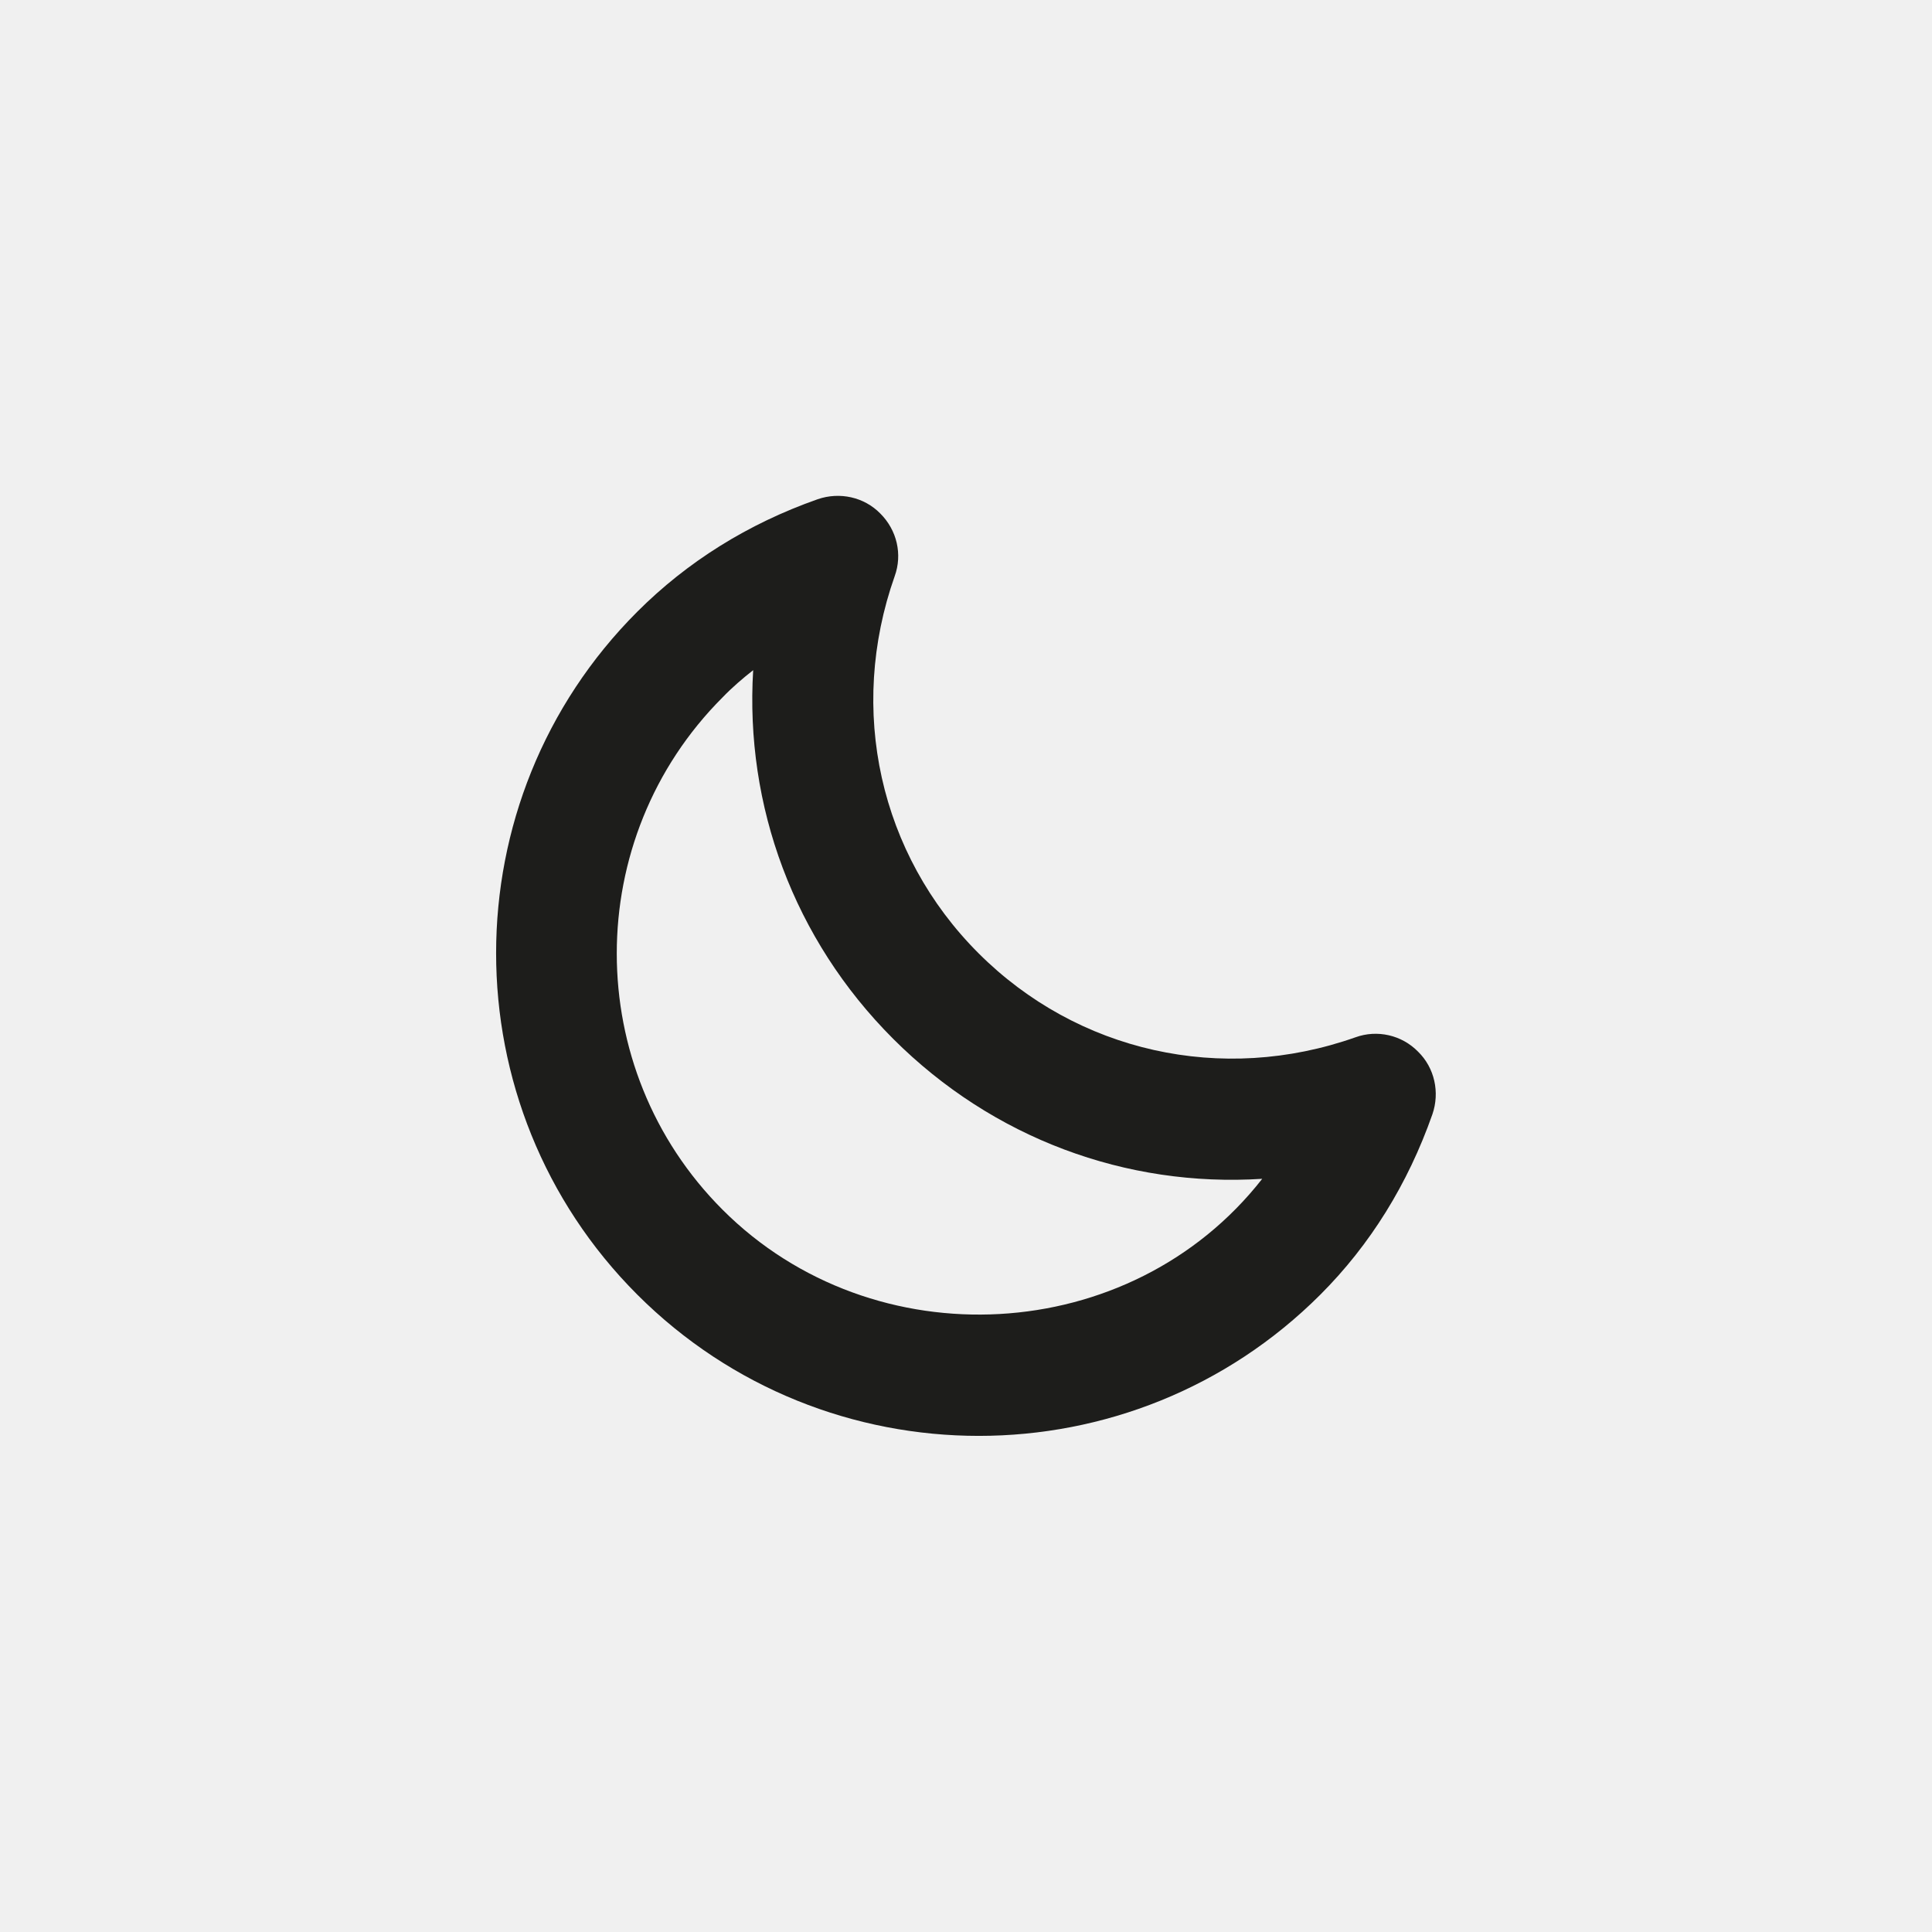
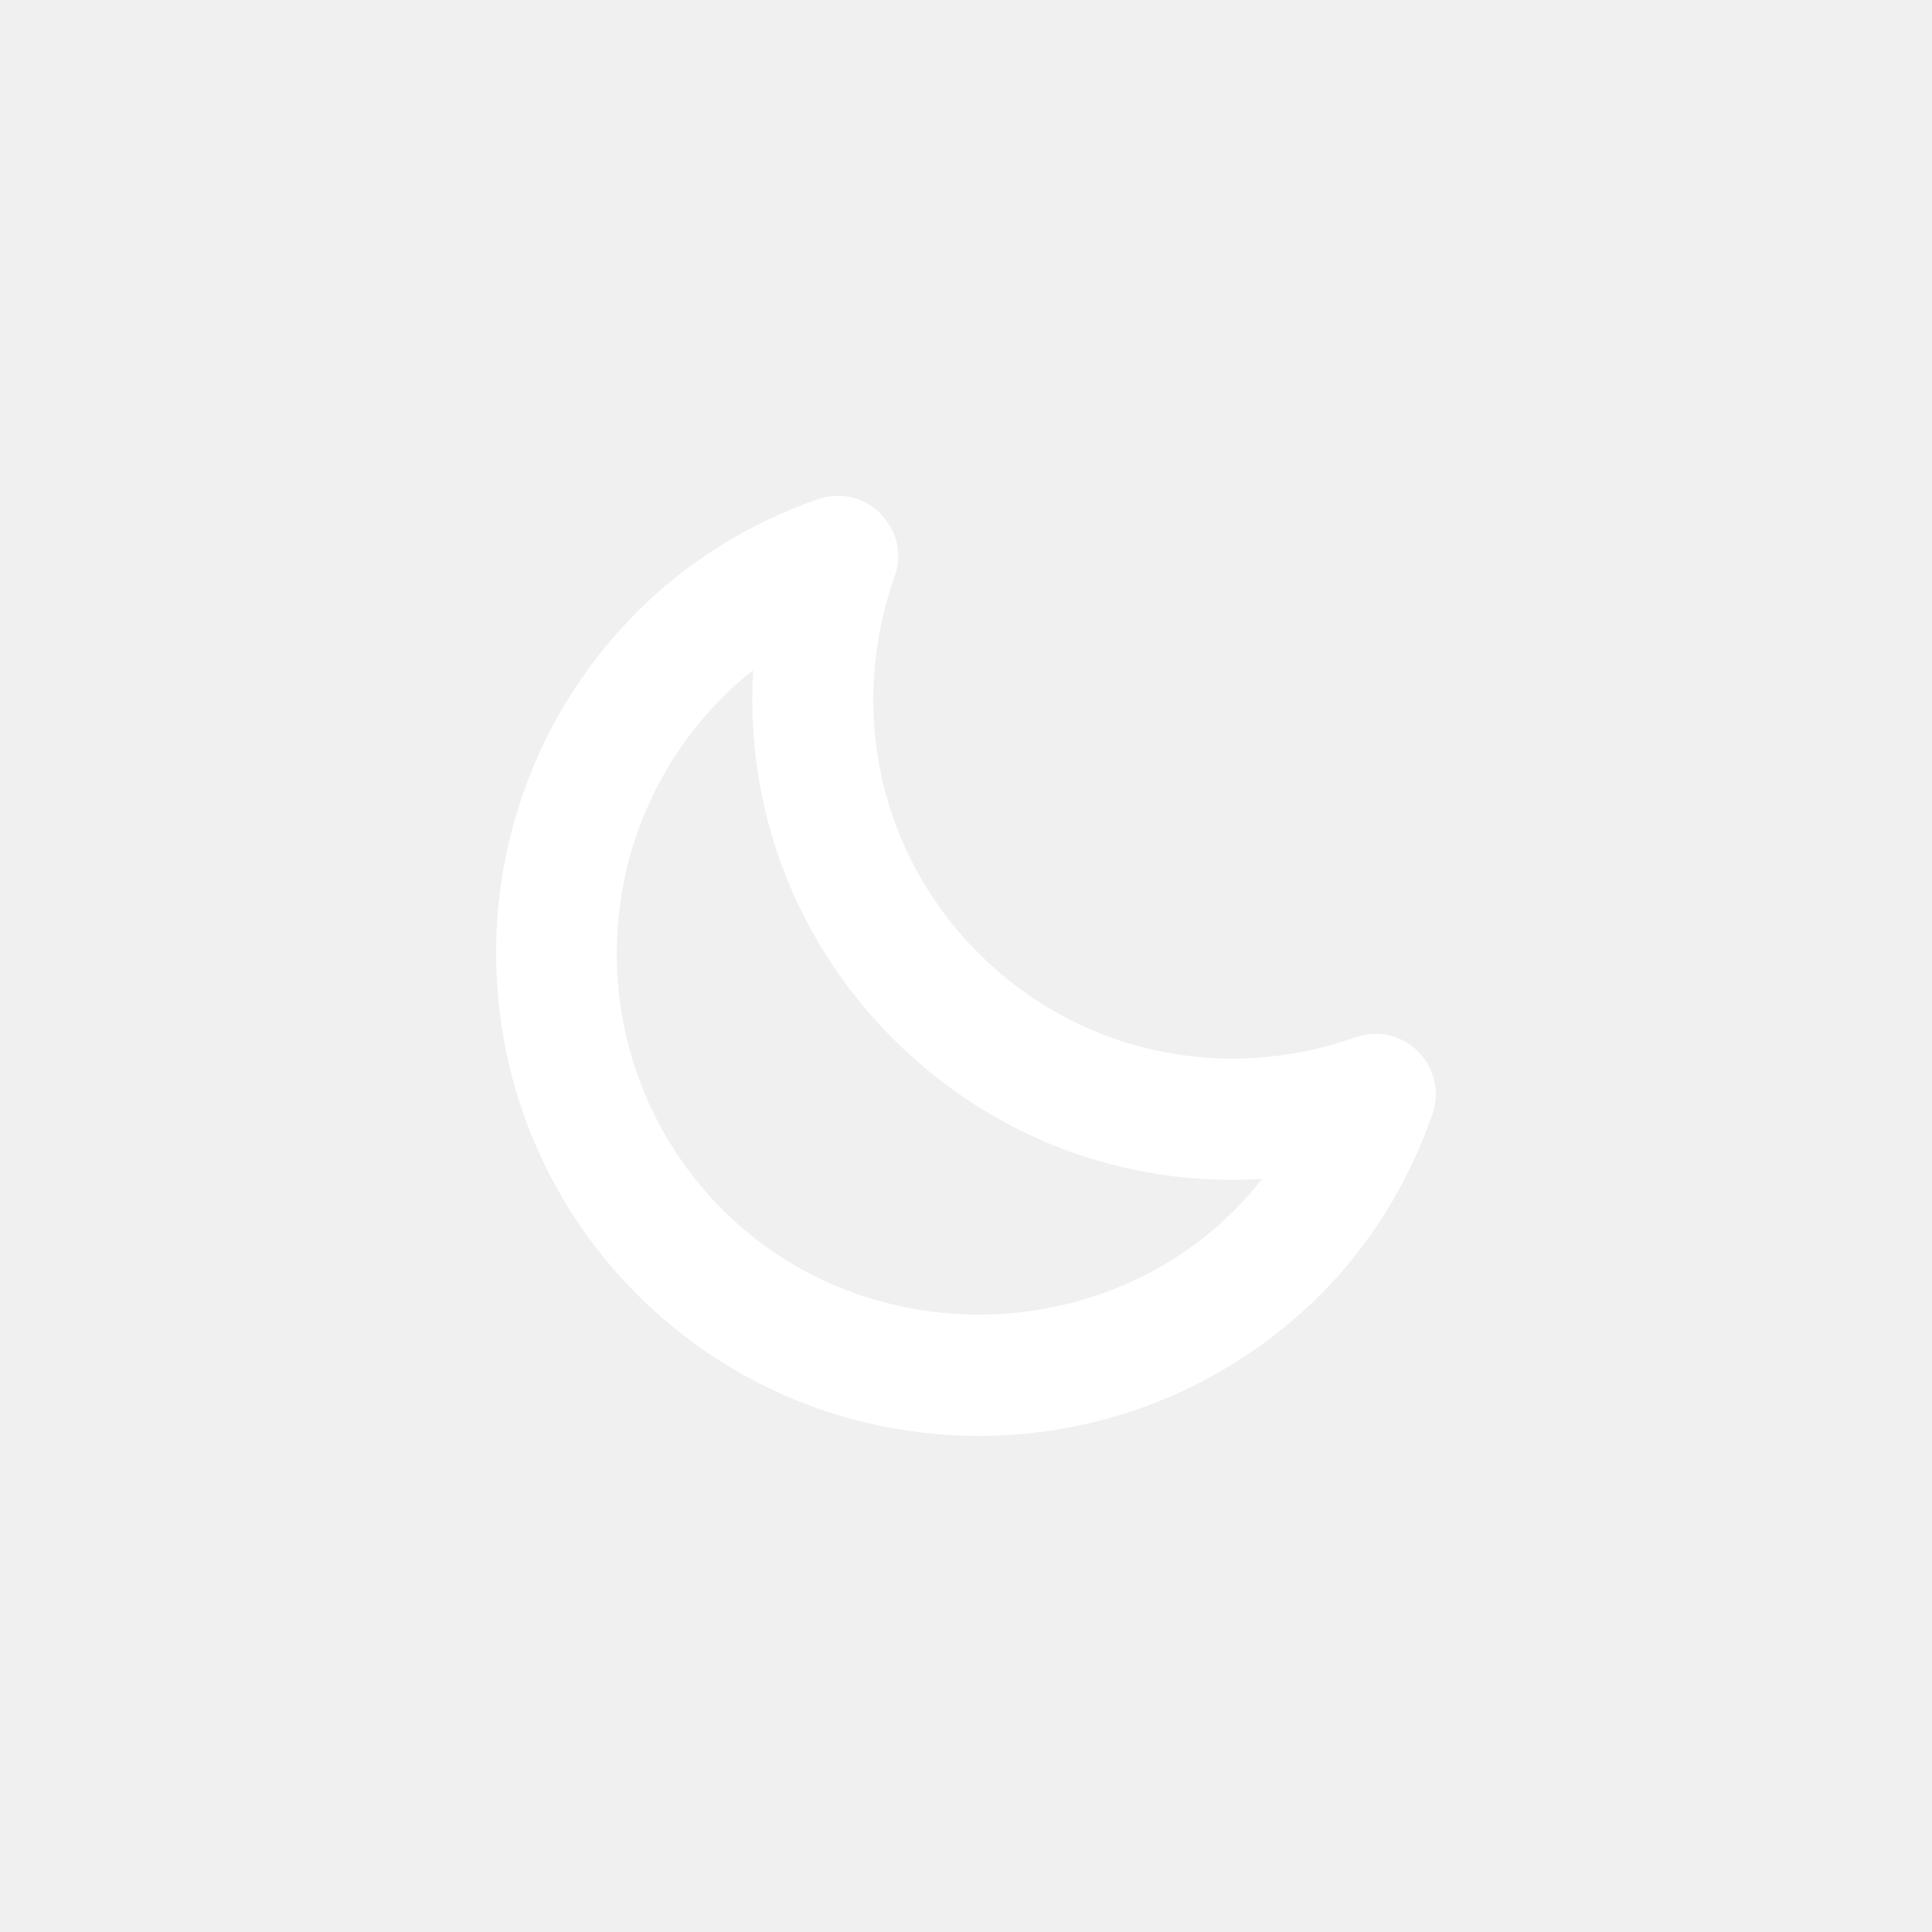
<svg xmlns="http://www.w3.org/2000/svg" version="1.1" id="Layer_1" x="0px" y="0px" viewBox="0 0 512 512" style="enable-background:new 0 0 512 512;" xml:space="preserve">
  <style type="text/css">
- 	.st0{fill:#1D1D1B;}
+ 	.st0{fill:white;;}
</style>
  <path class="st0" d="M349.9,343.1c-49.9,49.9-131.1,49.9-181,0c-49.9-49.9-49.9-131.1,0-181c13.2-13.2,29.3-23.3,47.8-29.8  c5.8-2,12.3-0.6,16.6,3.8c4.4,4.4,5.9,10.8,3.8,16.6c-12.5,35.4-4,73.7,22.2,99.9c26.2,26.2,64.5,34.8,99.9,22.3  c5.8-2.1,12.3-0.6,16.6,3.8c4.4,4.3,5.8,10.8,3.8,16.6C373.1,313.8,363.1,329.9,349.9,343.1z M191.5,184.8  c-37.4,37.4-37.4,98.4,0,135.8c40,40,108.1,36.4,143-8.2c-36,2.3-71.4-10.7-97.8-37.1c-26.4-26.4-39.3-61.8-37.1-97.7  C196.8,179.8,194,182.2,191.5,184.8z" />
</svg>
